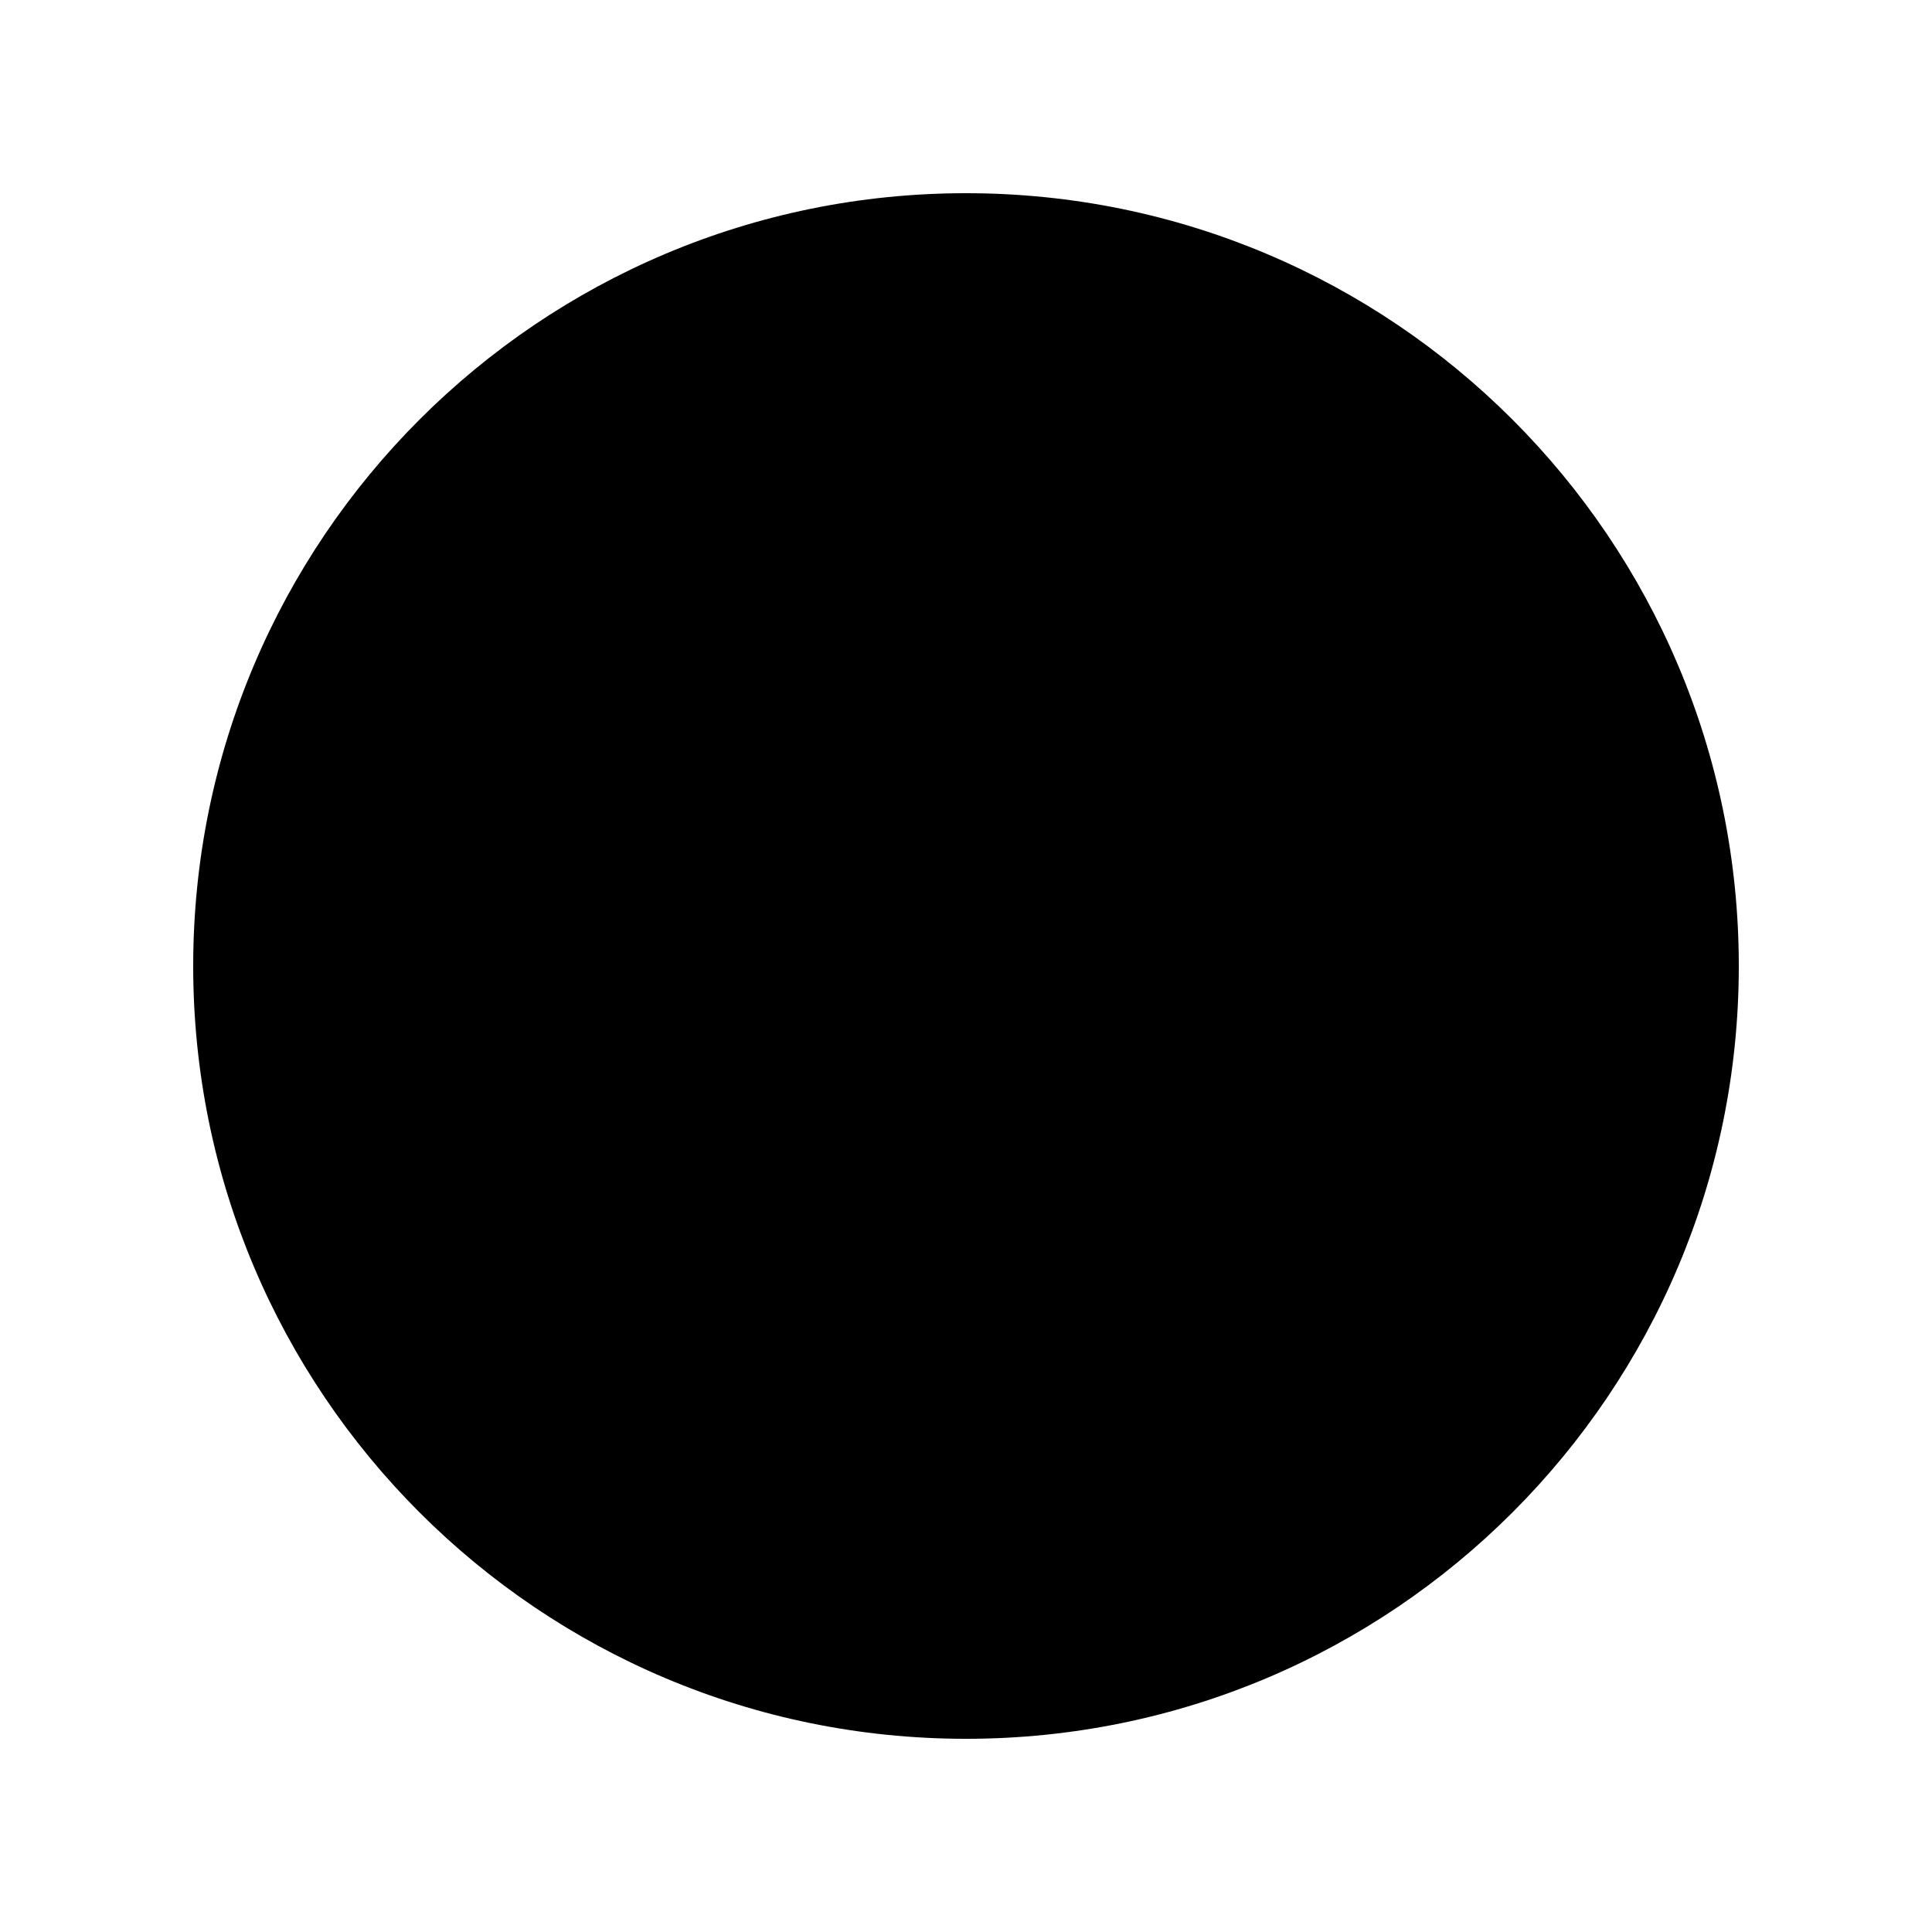
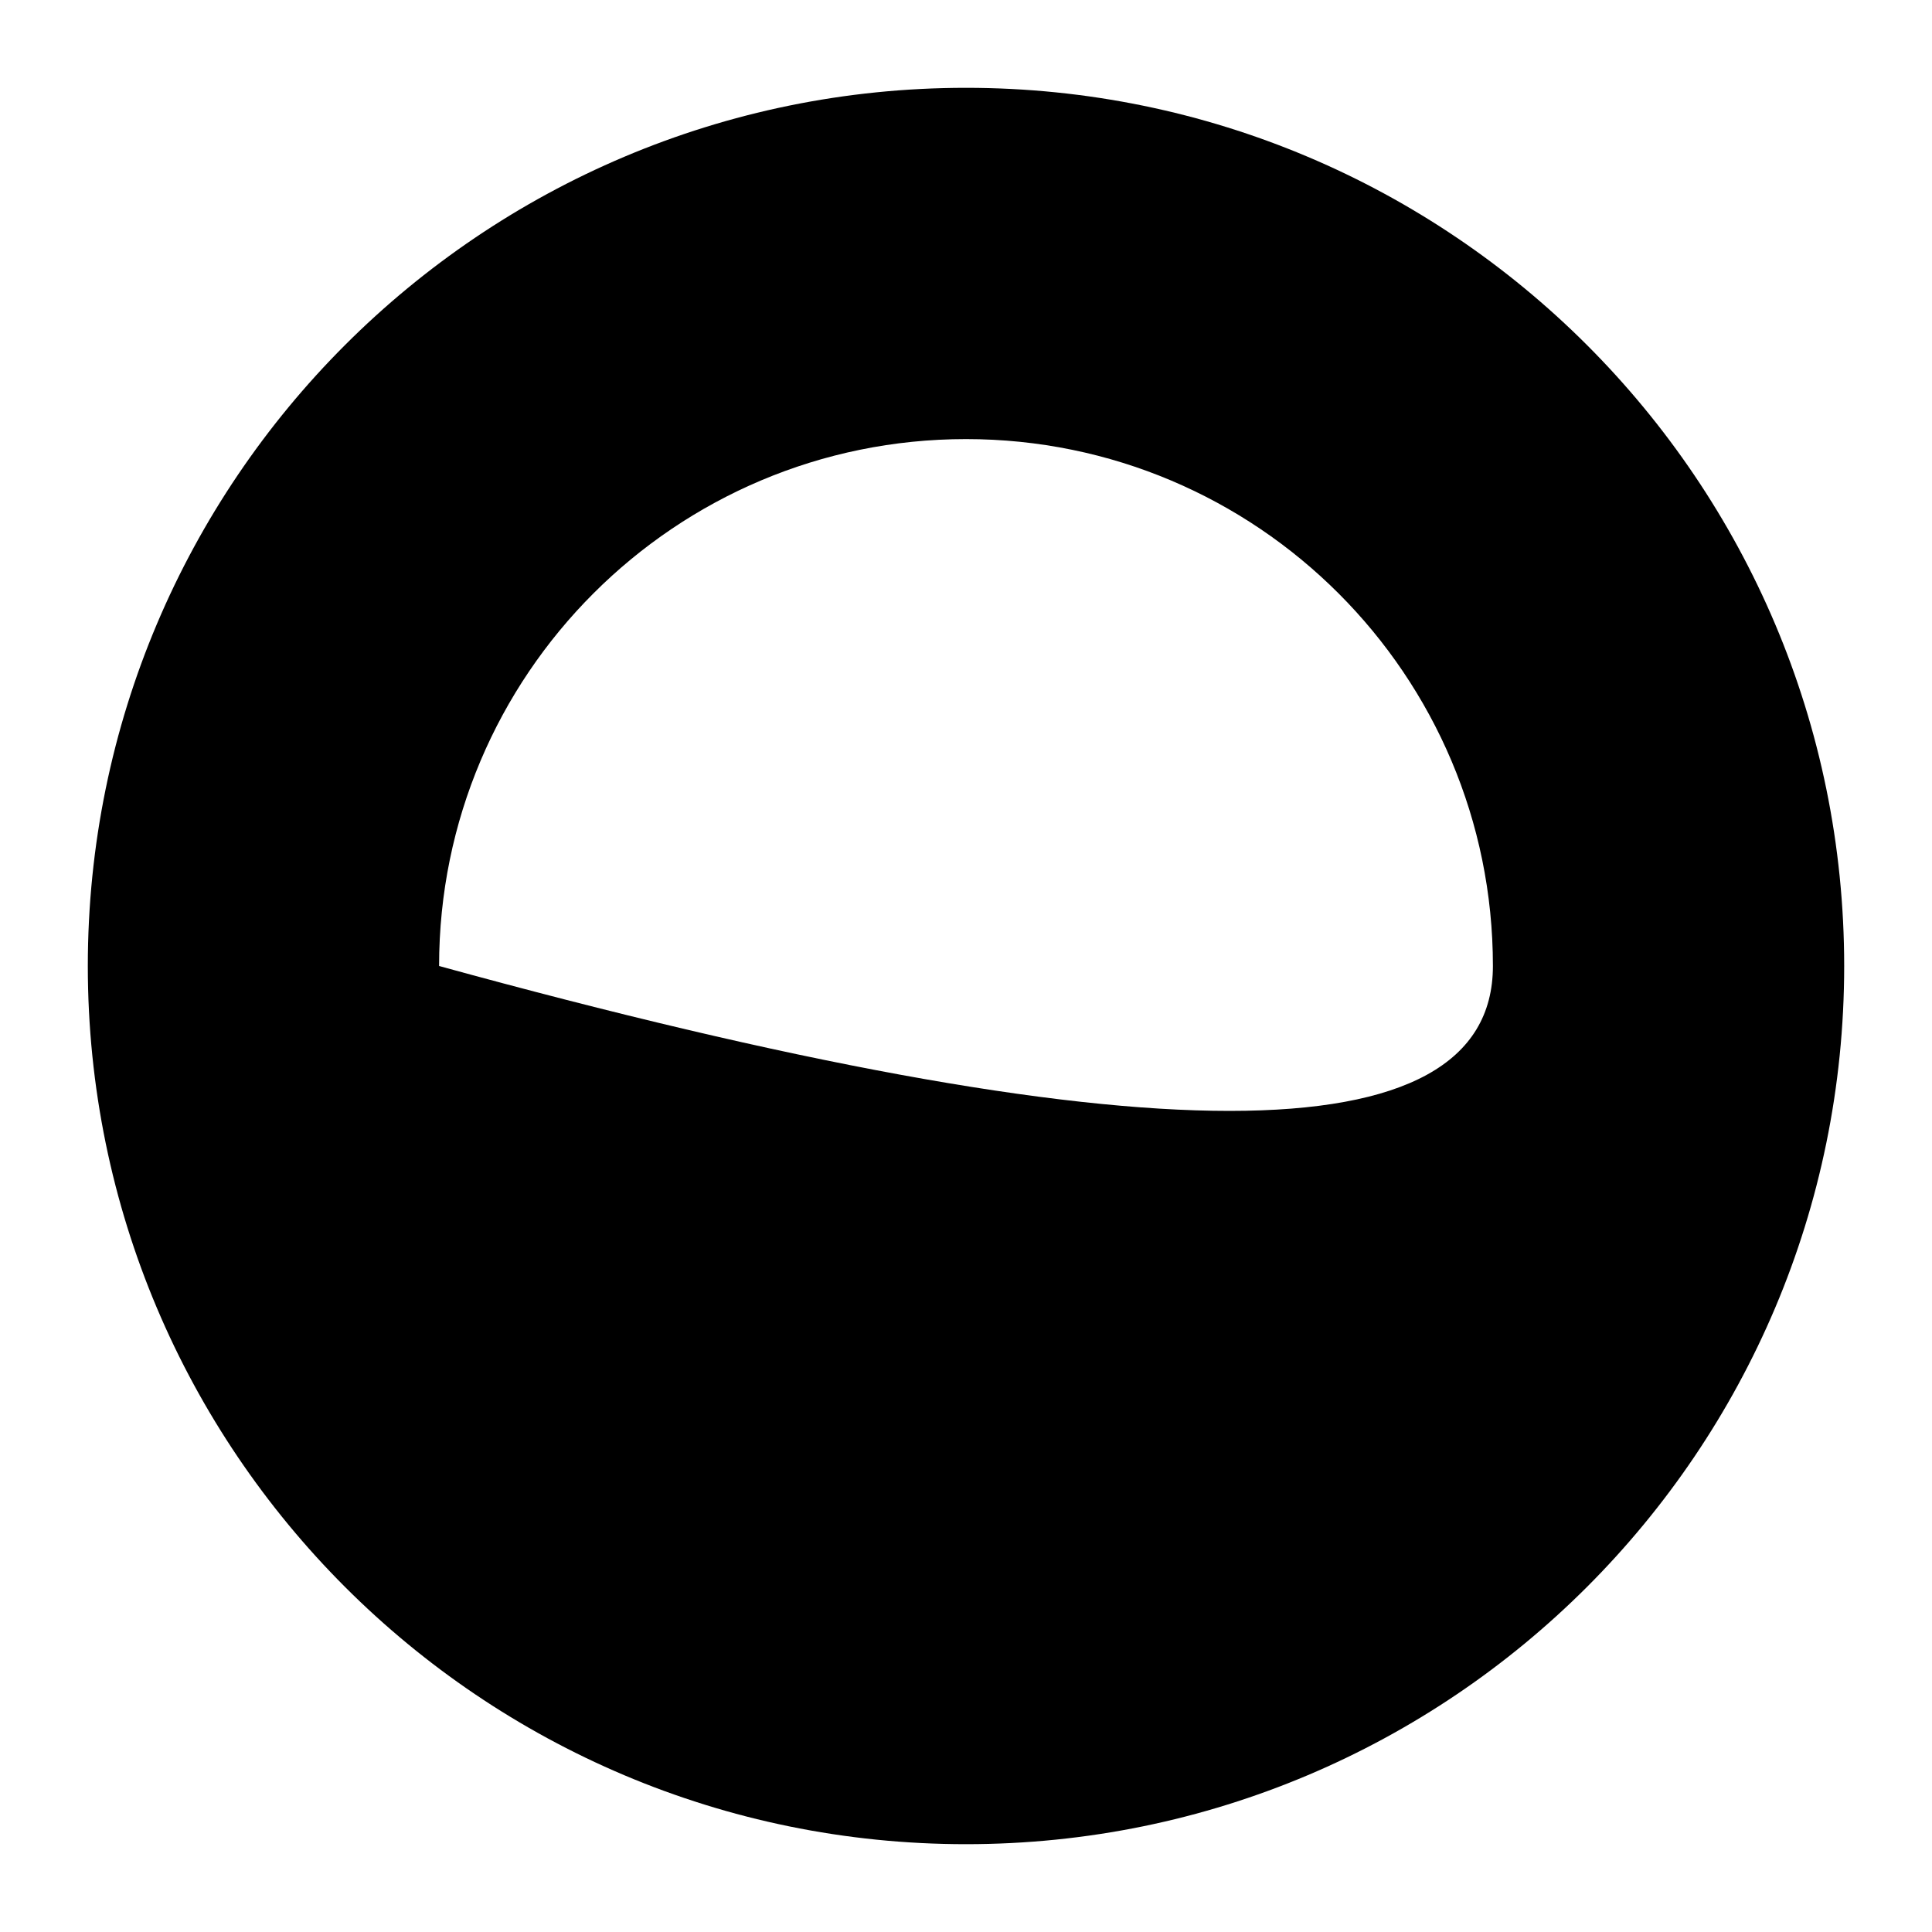
- <svg xmlns="http://www.w3.org/2000/svg" width="500px" height="500px" viewBox="0 0 500 500" version="1.1">
-   <g id="Artboard-Copy-4" stroke="none" stroke-width="1" fill="none" fill-rule="evenodd">
-     <circle id="Oval" fill="#000000" cx="250" cy="250" r="200" />
-   </g>
+ <svg xmlns="http://www.w3.org/2000/svg" aria-labelledby="logoTitle" width="44px" height="44px" viewBox="0 0 44 44">
+   <path d="M22 2a20 20 0 110 40 20 20 0 010-40zm0 8a12 12 0 00-12 12c16 4.4 24 4.4 24 0a12 12 0 00-12-12z" fill="#000000" fill-rule="evenodd" />
</svg>
